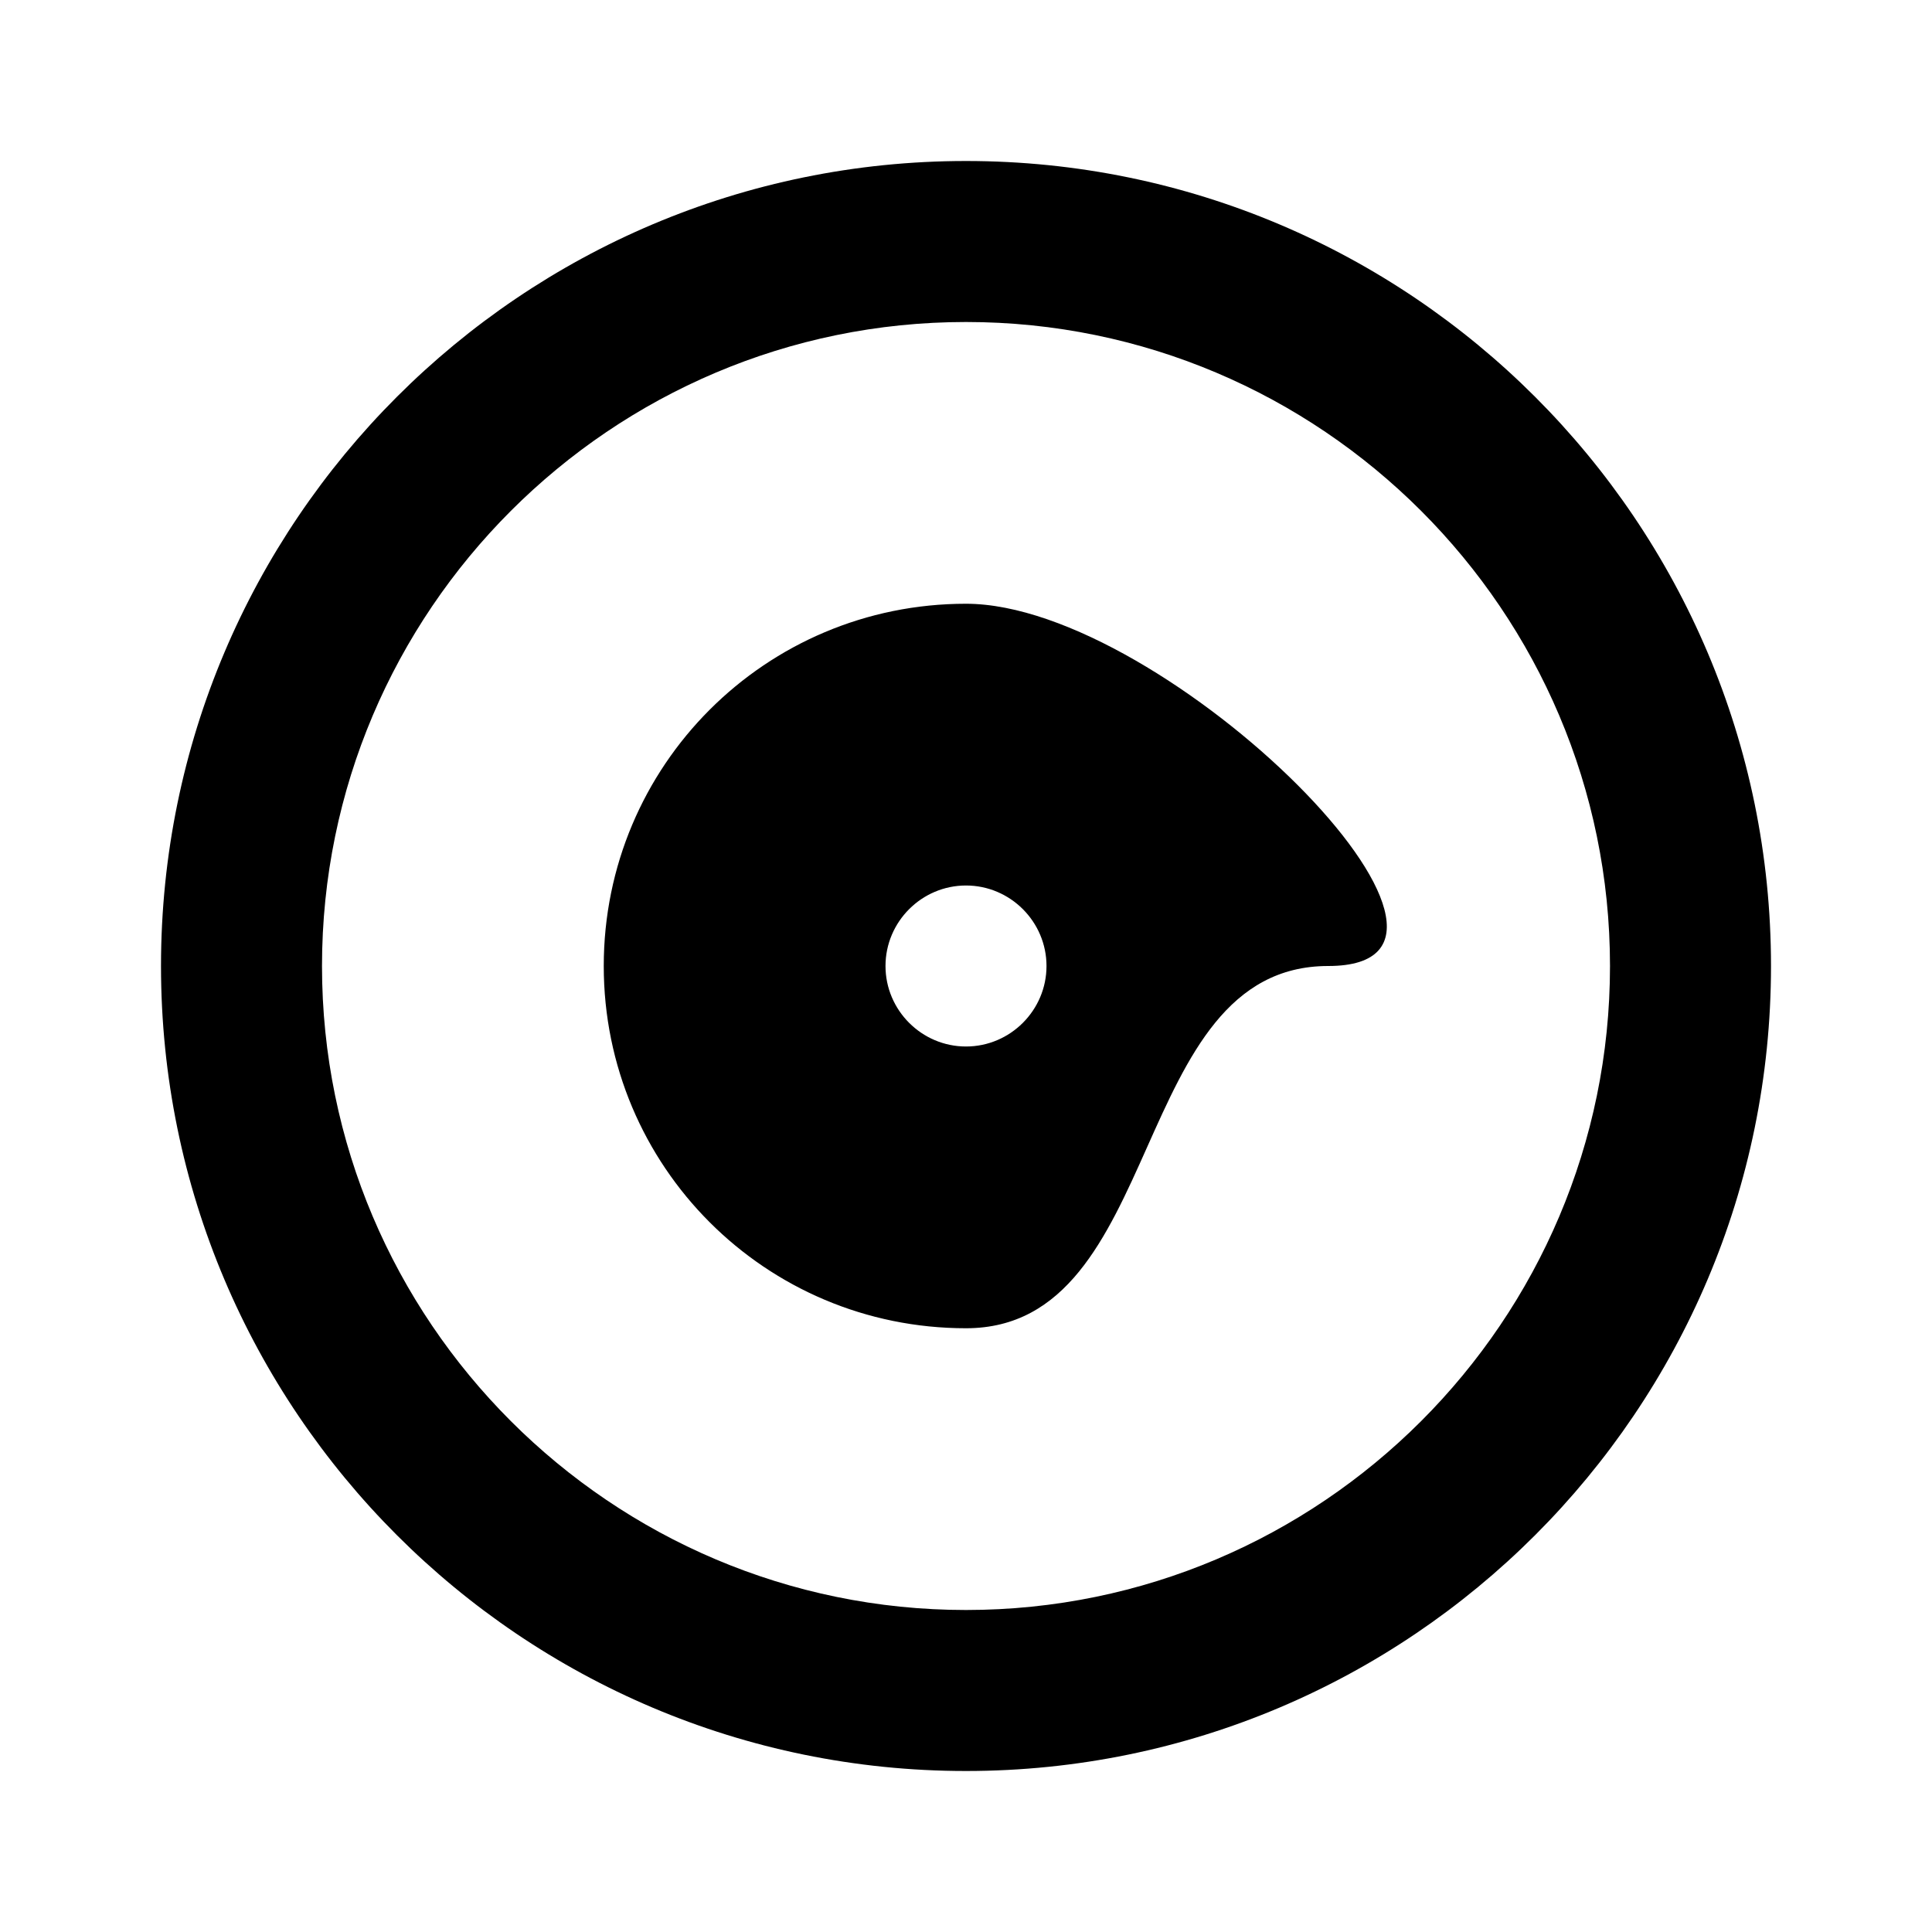
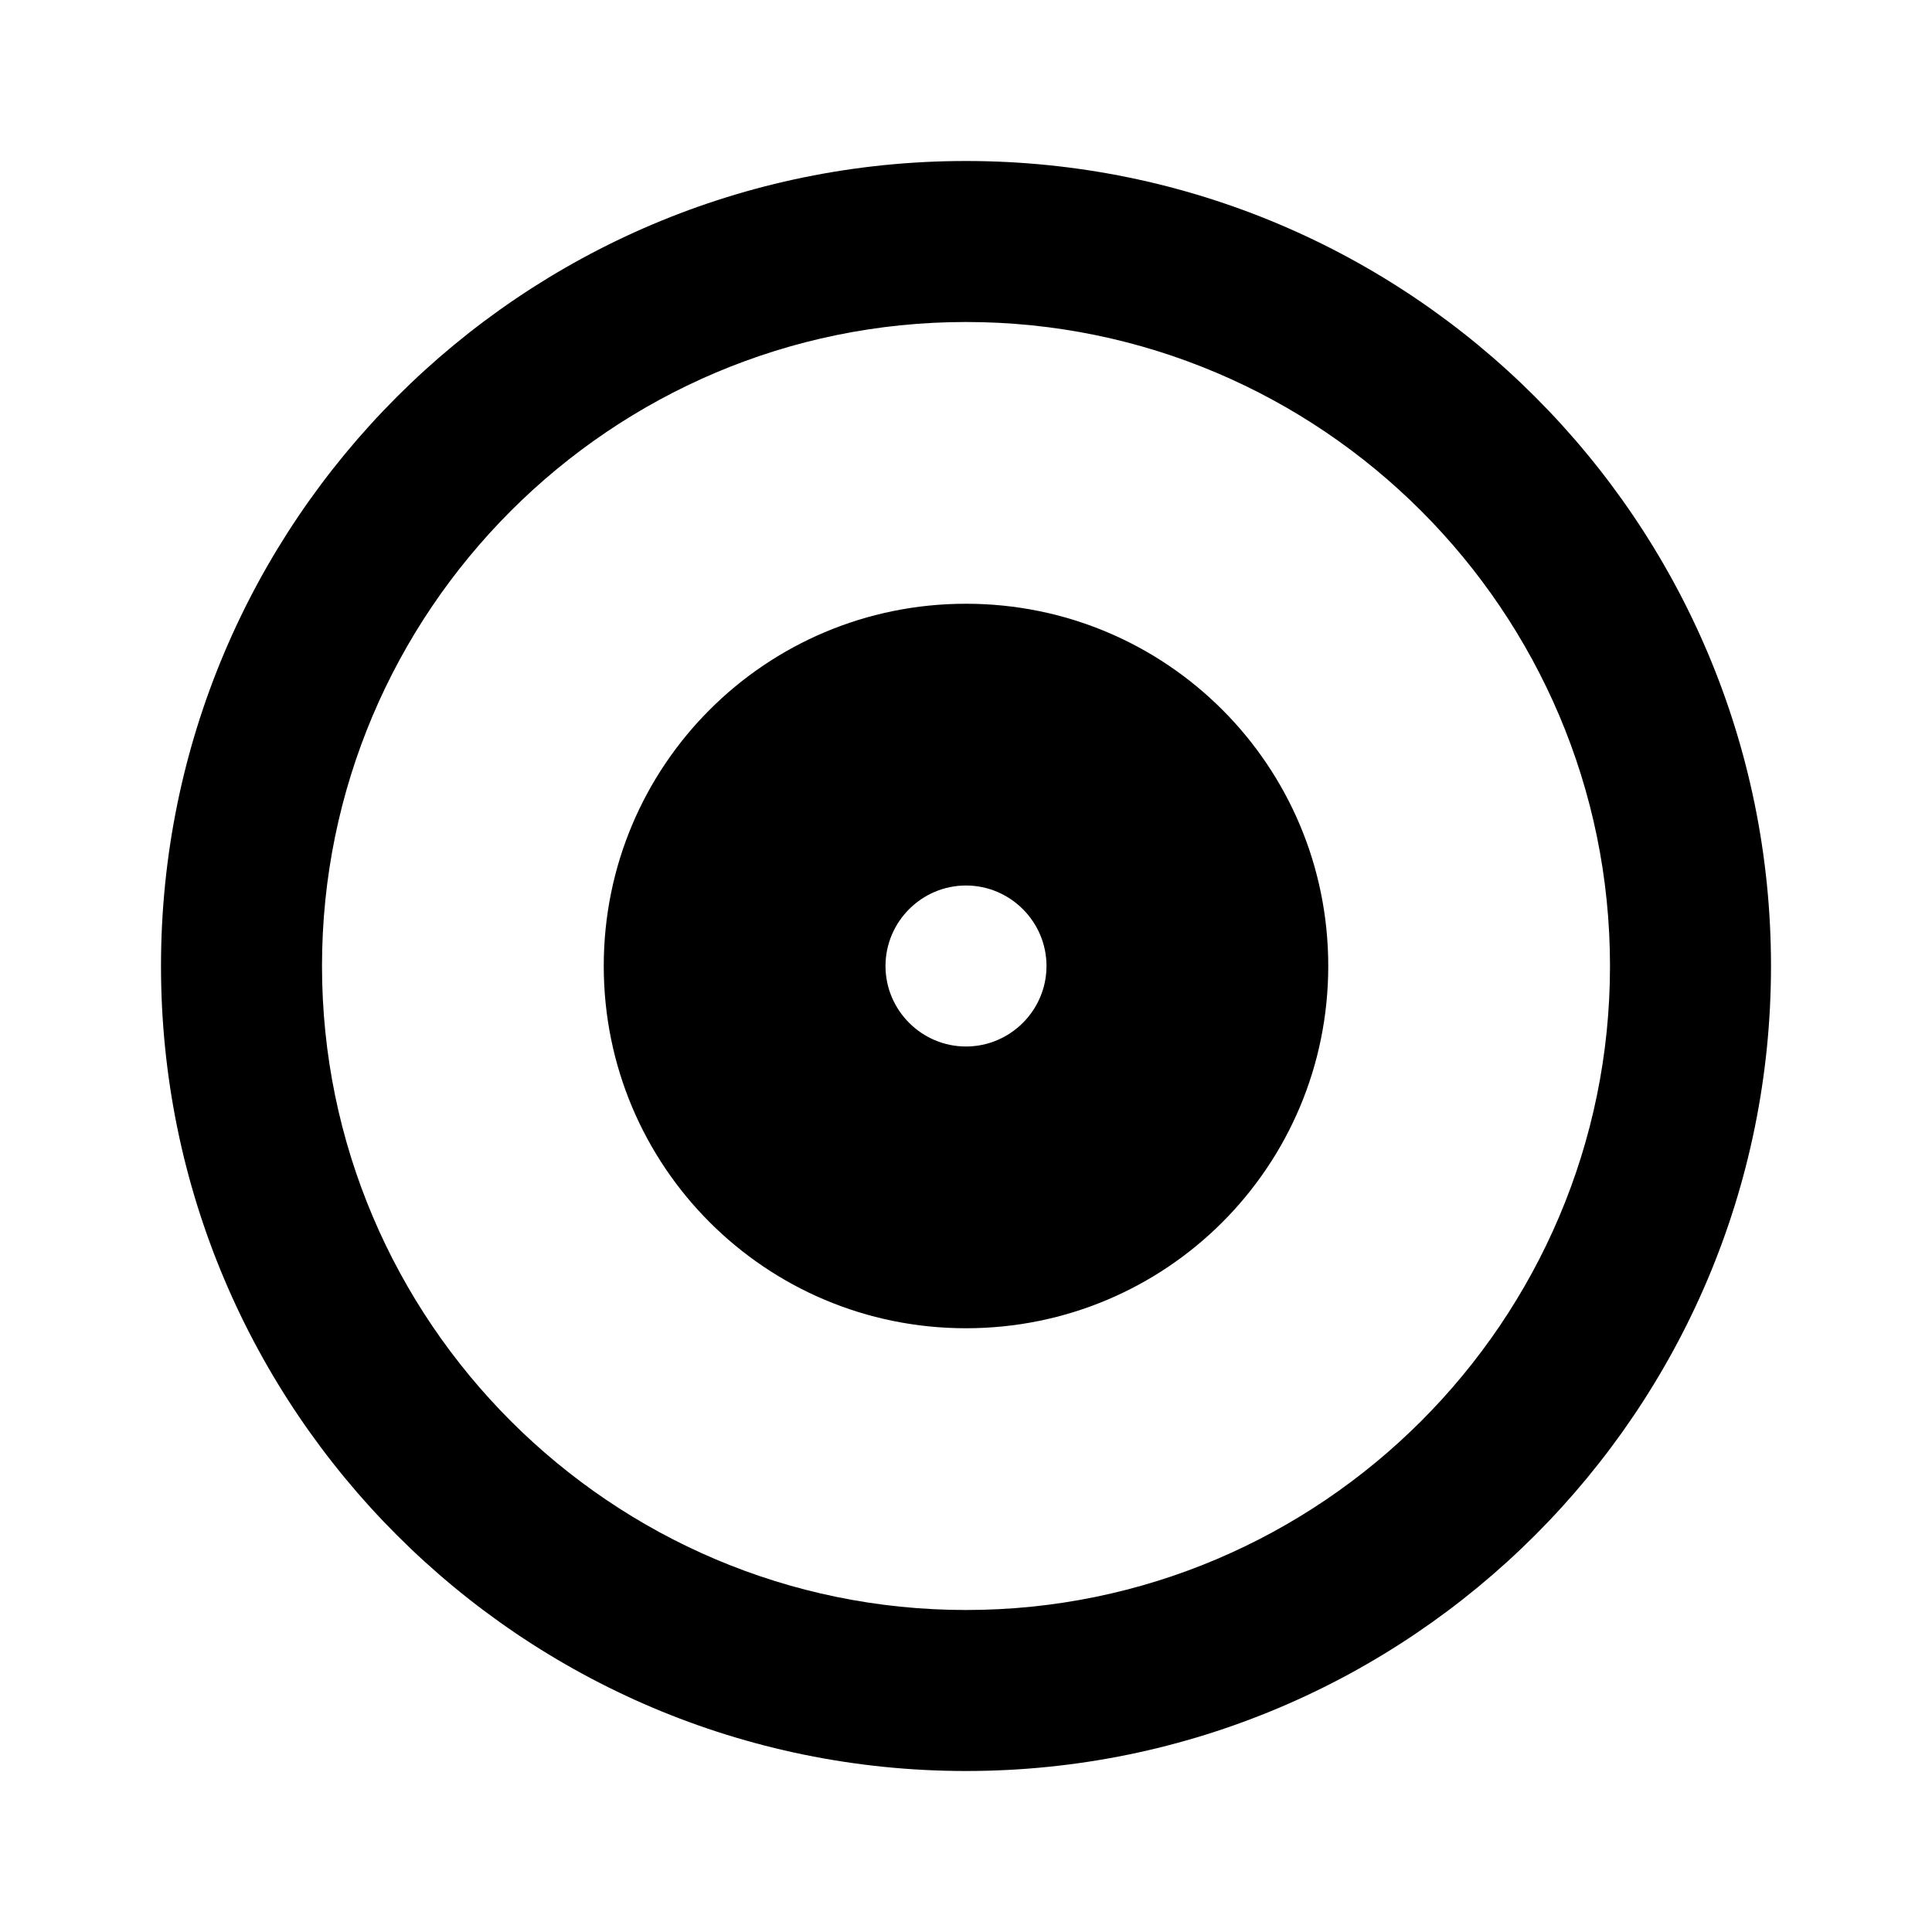
<svg xmlns="http://www.w3.org/2000/svg" viewBox="0 0 24 24">
-   <path d="M12 2C6.48 2 2 6.48 2 12s4.48 10 10 10s10-4.48 10-10S17.52 2 12 2zm0 18c-4.41 0-8-3.59-8-8s3.59-8 8-8s8 3.59 8 8s-3.59 8-8 8zm0-12.5c-2.49 0-4.5 2.01-4.5 4.5s2.01 4.5 4.5 4.5s2.01-4.5 4.5-4.5s-2.01-4.5-4.5-4.5zm0 5.5c-.55 0-1-.45-1-1s.45-1 1-1s1 .45 1 1s-.45 1-1 1z" fill="currentColor" />
+   <path d="M12 2C6.48 2 2 6.48 2 12s4.48 10 10 10s10-4.48 10-10S17.52 2 12 2zm0 18c-4.41 0-8-3.59-8-8s3.59-8 8-8s8 3.59 8 8s-3.59 8-8 8zm0-12.5c-2.49 0-4.5 2.01-4.5 4.5s2.01 4.5 4.5 4.5s4.5-2.01 4.5-4.5s-2.01-4.5-4.5-4.5zm0 5.5c-.55 0-1-.45-1-1s.45-1 1-1s1 .45 1 1s-.45 1-1 1z" fill="currentColor" />
</svg>
